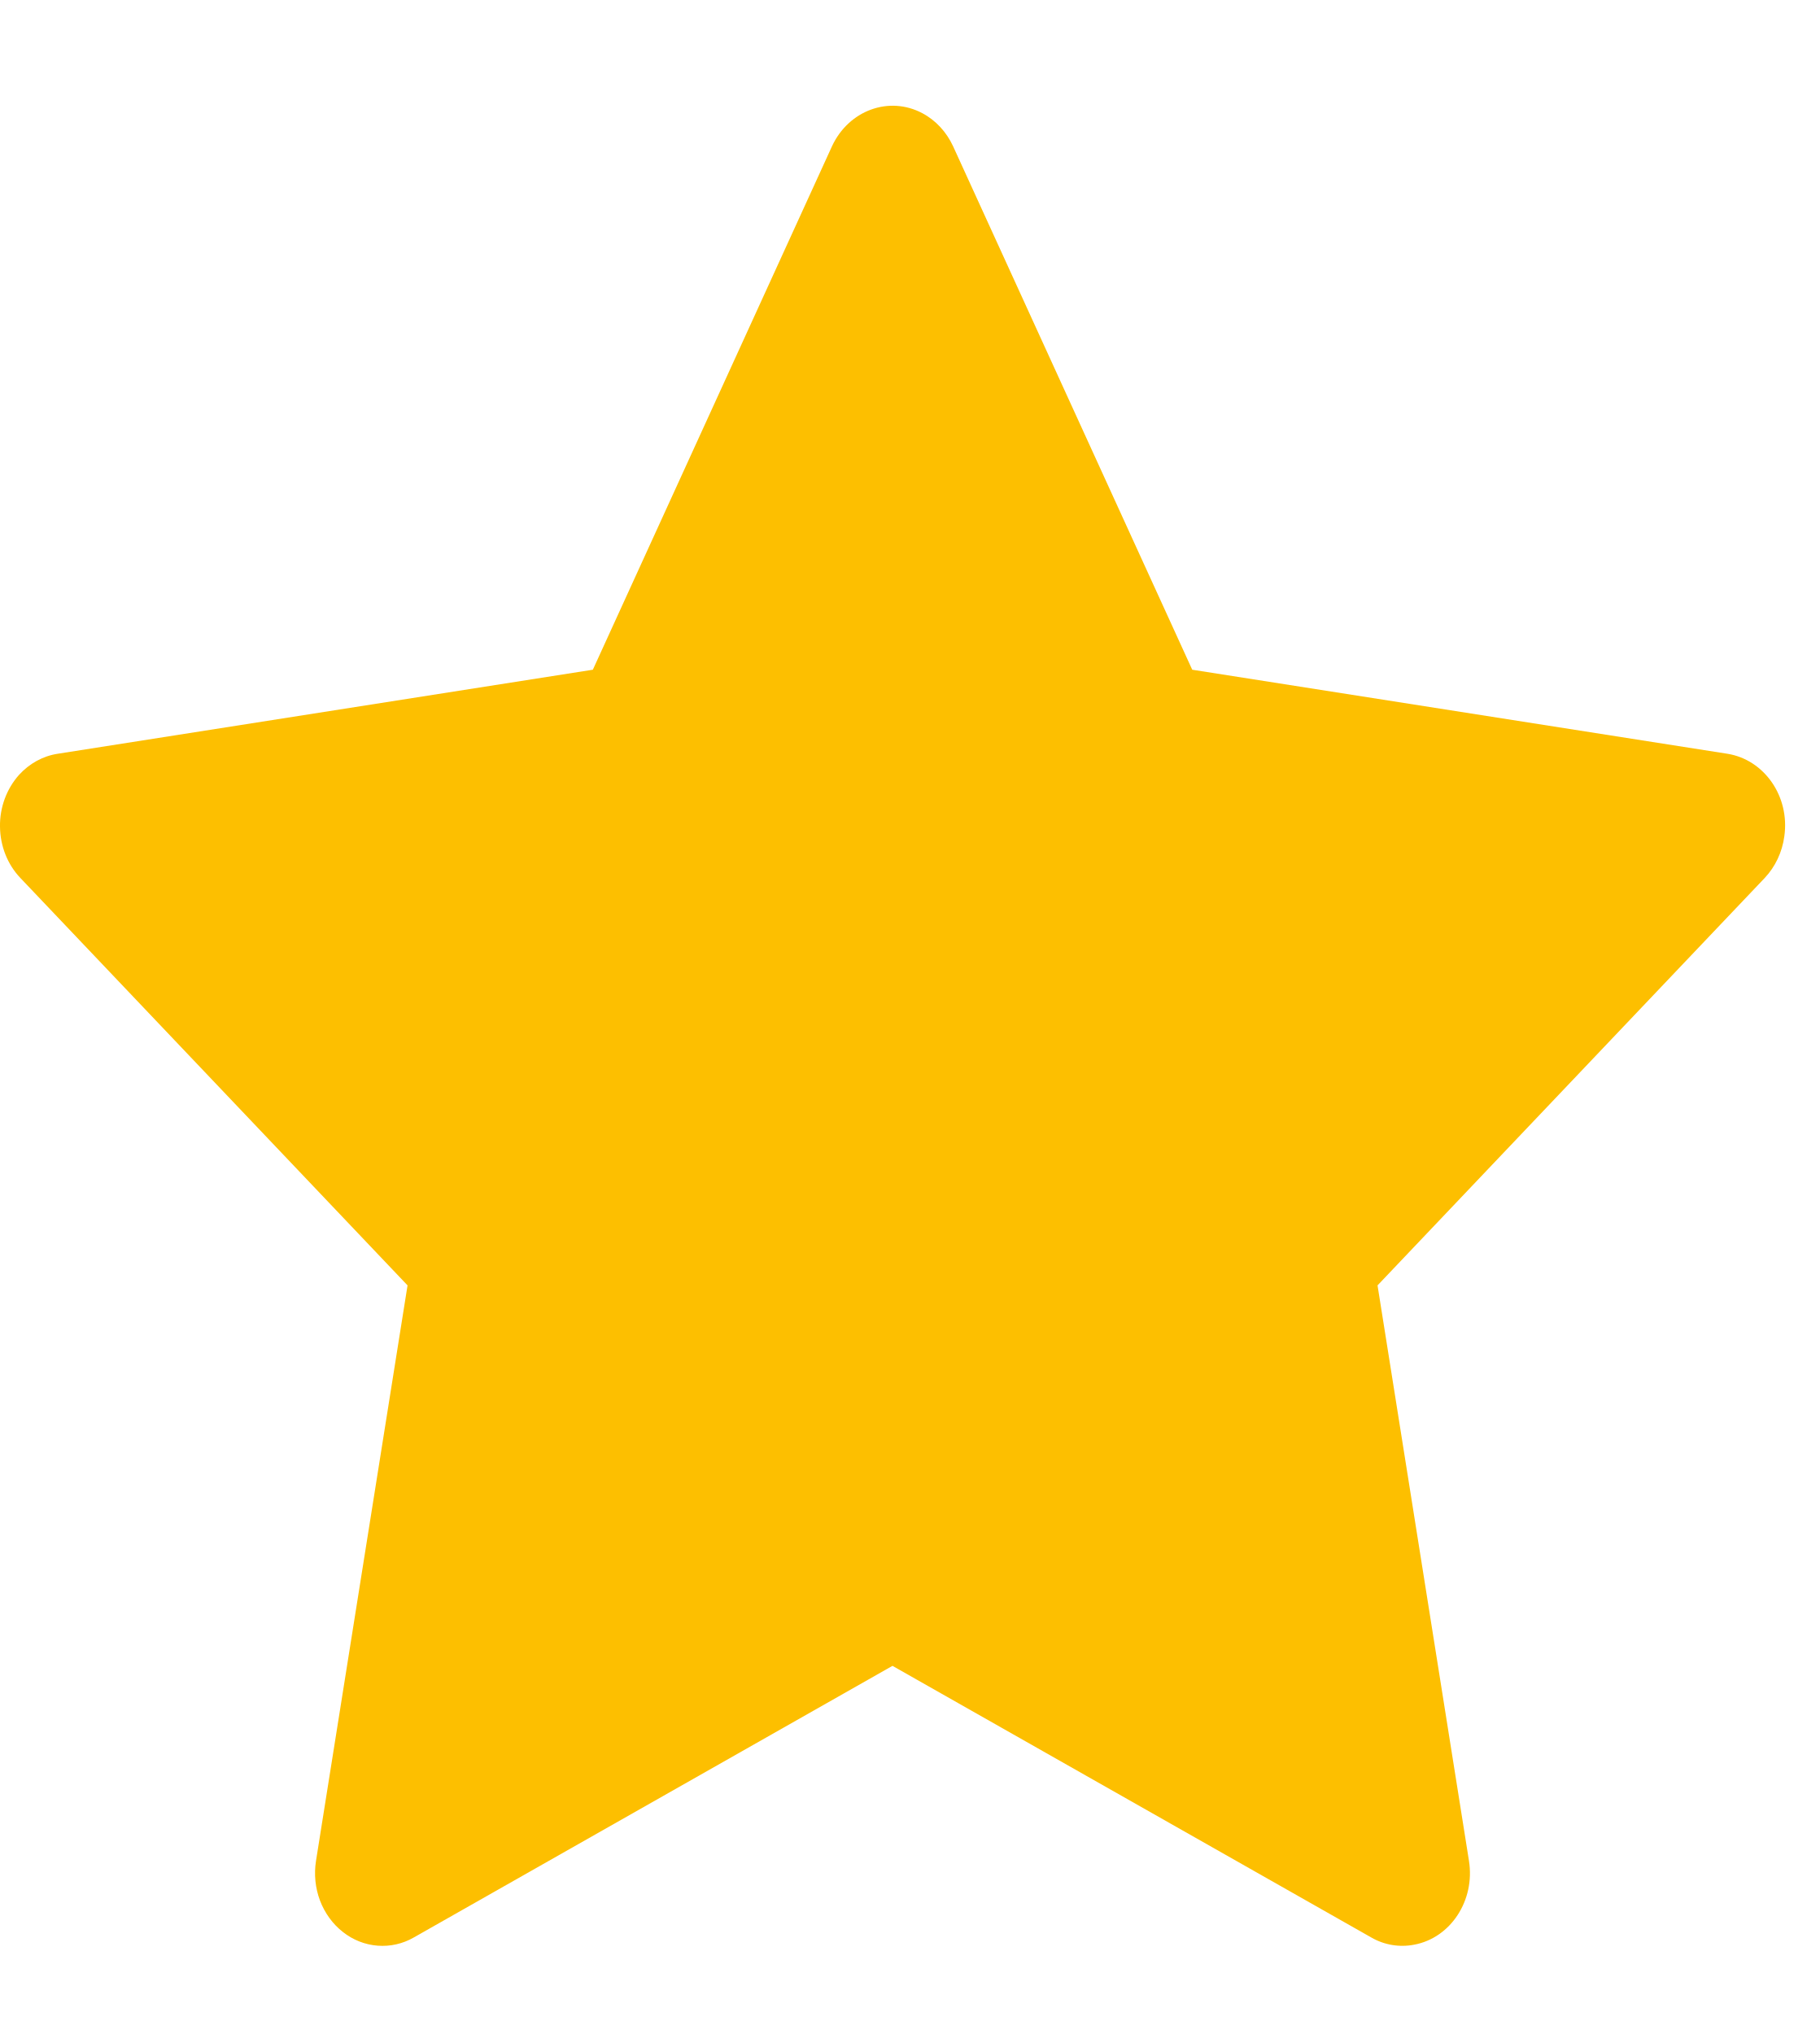
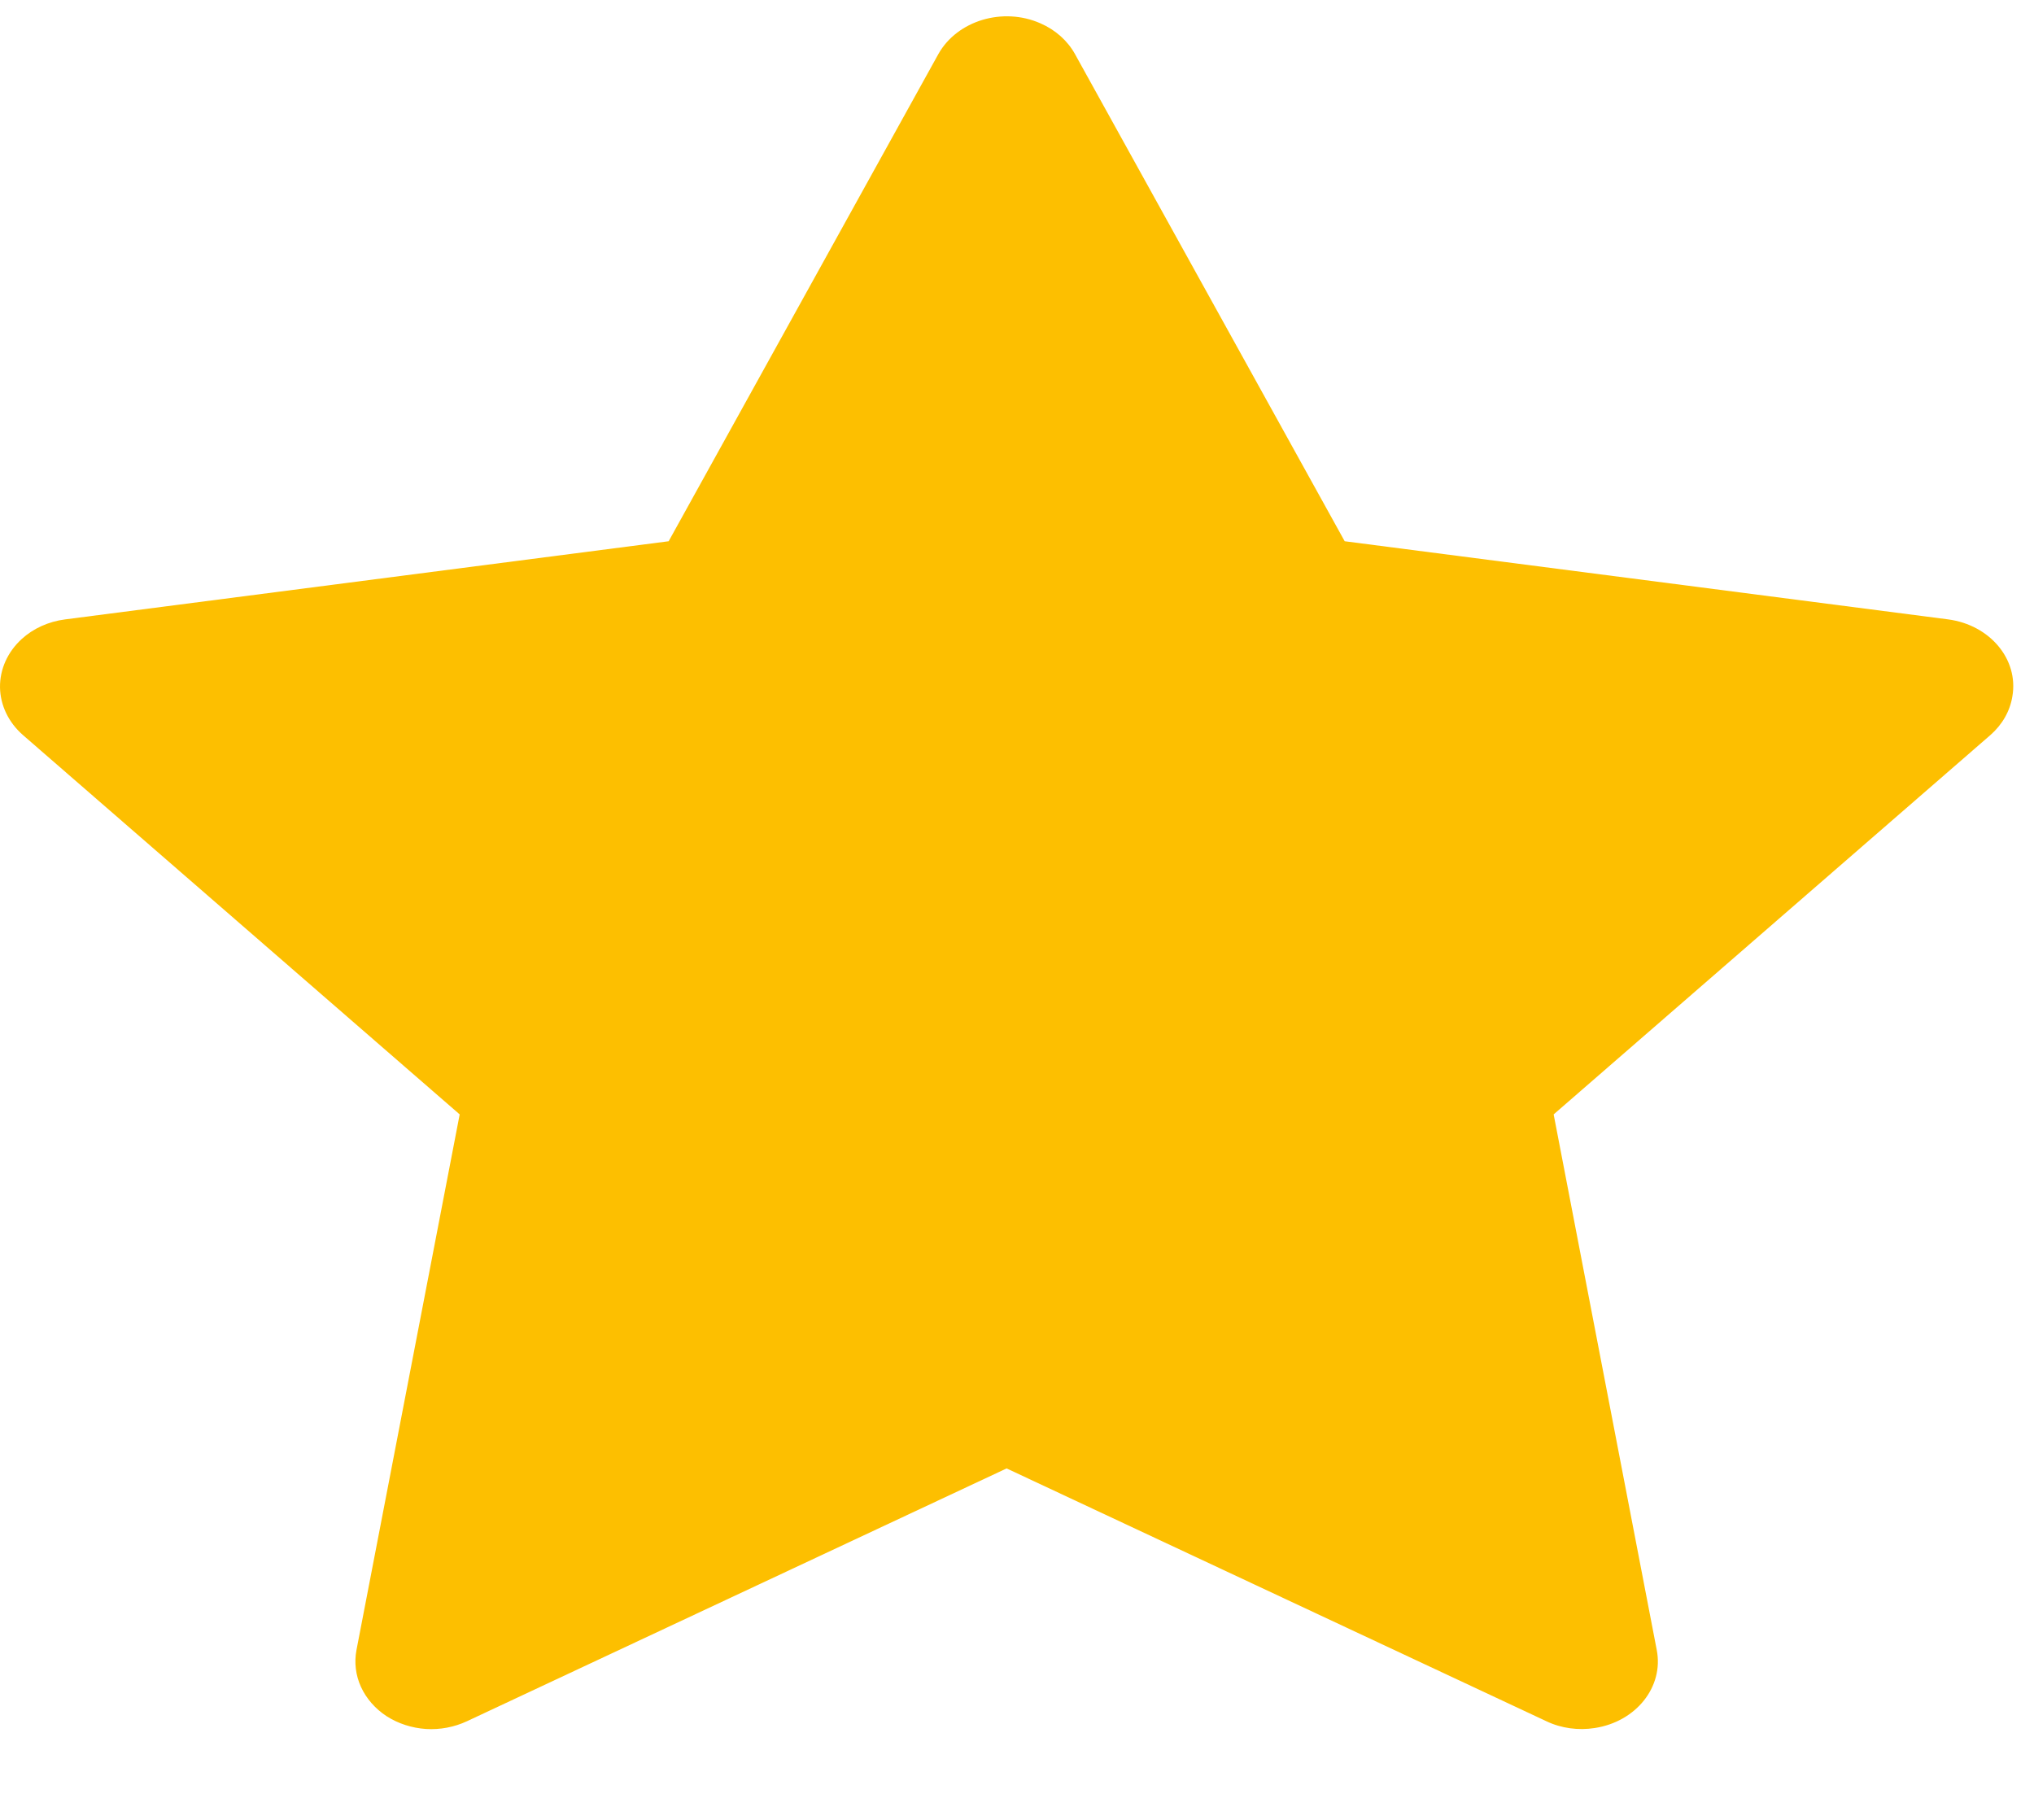
- <svg xmlns="http://www.w3.org/2000/svg" width="17" height="19" viewBox="0 0 17 19" fill="none">
-   <path d="M16.136 7.041L11.137 6.256L8.903 1.366C8.841 1.232 8.741 1.124 8.617 1.058C8.306 0.892 7.928 1.03 7.772 1.366L5.538 6.256L0.539 7.041C0.401 7.062 0.275 7.132 0.178 7.238C0.062 7.368 -0.003 7.542 -0 7.722C0.002 7.903 0.07 8.075 0.19 8.201L3.807 12.007L2.952 17.382C2.932 17.507 2.945 17.636 2.989 17.753C3.034 17.871 3.108 17.973 3.203 18.047C3.298 18.122 3.41 18.166 3.528 18.175C3.645 18.184 3.762 18.158 3.866 18.098L8.337 15.561L12.809 18.098C12.931 18.169 13.073 18.192 13.209 18.166C13.551 18.103 13.781 17.752 13.722 17.382L12.868 12.007L16.485 8.201C16.583 8.097 16.648 7.961 16.668 7.812C16.721 7.44 16.481 7.096 16.136 7.041Z" fill="#FDBF00" />
+ <svg xmlns="http://www.w3.org/2000/svg" width="19" height="17" viewBox="0 0 19 17" fill="none">
+   <path d="M18.199 5.786L12.561 5.056L10.041 0.504C9.972 0.38 9.859 0.279 9.719 0.218C9.368 0.063 8.942 0.192 8.766 0.504L6.246 5.056L0.608 5.786C0.453 5.806 0.31 5.871 0.202 5.97C0.07 6.091 -0.002 6.253 6.24985e-05 6.421C0.003 6.589 0.08 6.749 0.215 6.867L4.294 10.41L3.33 15.413C3.308 15.529 3.322 15.649 3.372 15.758C3.422 15.867 3.505 15.962 3.612 16.032C3.72 16.101 3.847 16.142 3.979 16.151C4.111 16.159 4.243 16.134 4.361 16.079L9.403 13.717L14.446 16.079C14.584 16.145 14.744 16.166 14.897 16.142C15.283 16.083 15.543 15.757 15.476 15.413L14.513 10.41L18.592 6.867C18.703 6.77 18.776 6.643 18.798 6.505C18.858 6.158 18.587 5.838 18.199 5.786Z" fill="#FDBF00" />
</svg>
